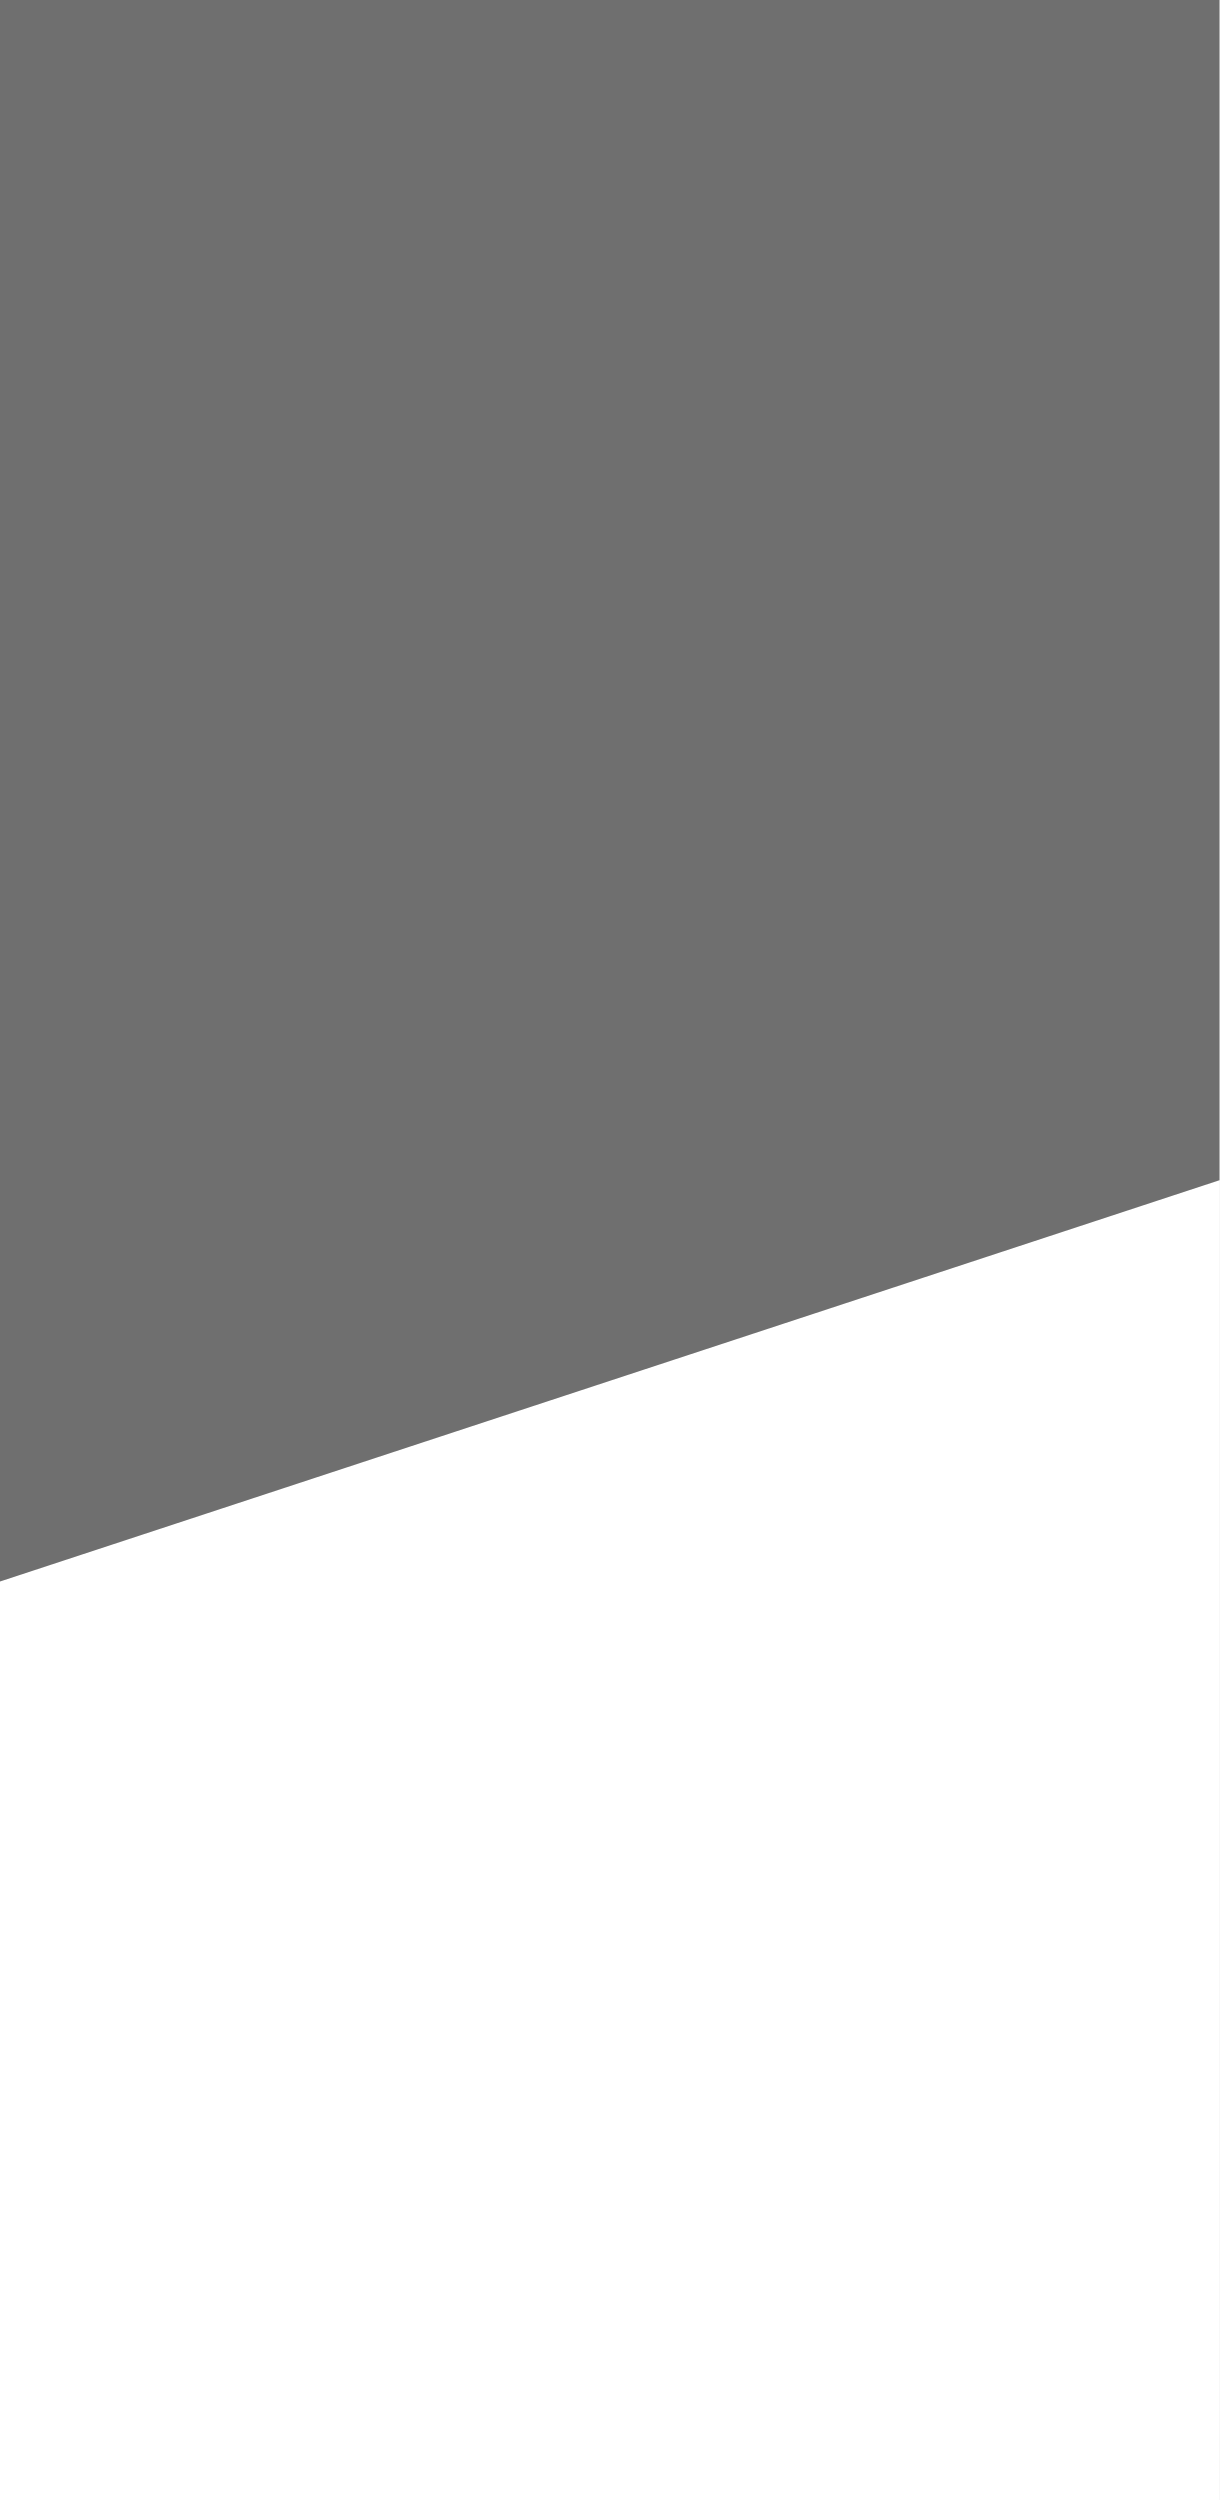
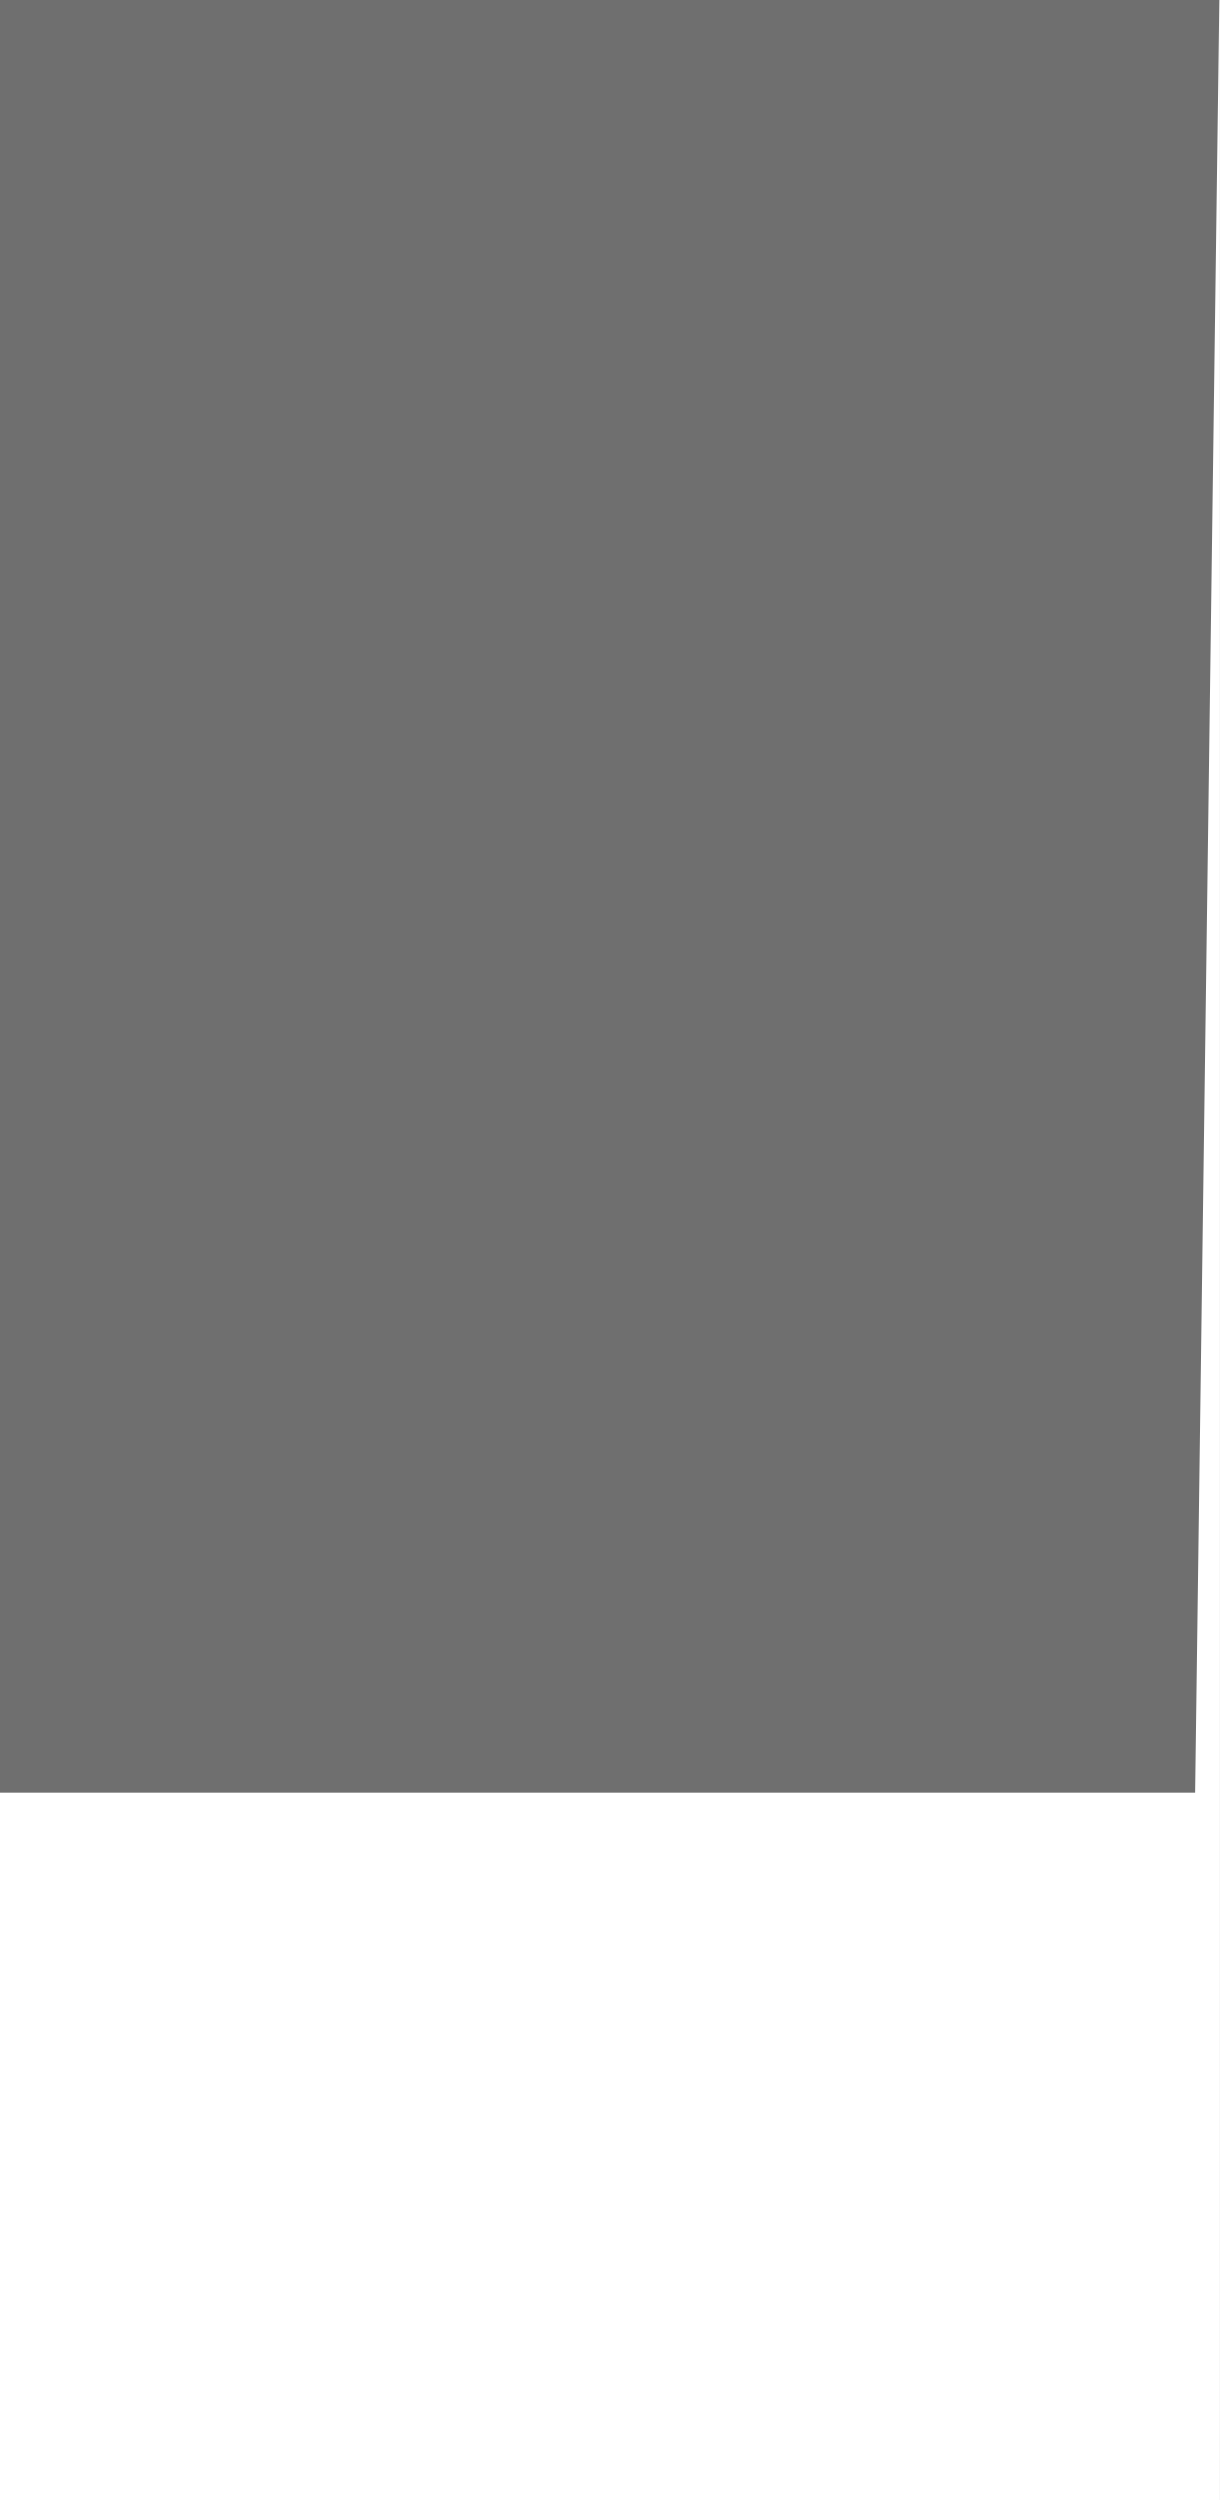
<svg xmlns="http://www.w3.org/2000/svg" width="100" height="205" viewBox="0 0 100 205" fill="none">
  <g id="Frame 10" clip-path="url(#clip0_105_2)">
    <rect width="100" height="205" fill="white" />
-     <path id="shape" d="M100 -1H-1.5L-4 131L100 96.778V-1Z" fill="#6F6F6F" />
+     <path id="shape" d="M100 -1H-1.5L-4 147H98L100 -1Z" fill="#6F6F6F" />
  </g>
  <defs>
    <clipPath id="clip0_105_2">
      <rect width="100" height="205" fill="white" />
    </clipPath>
  </defs>
</svg>
